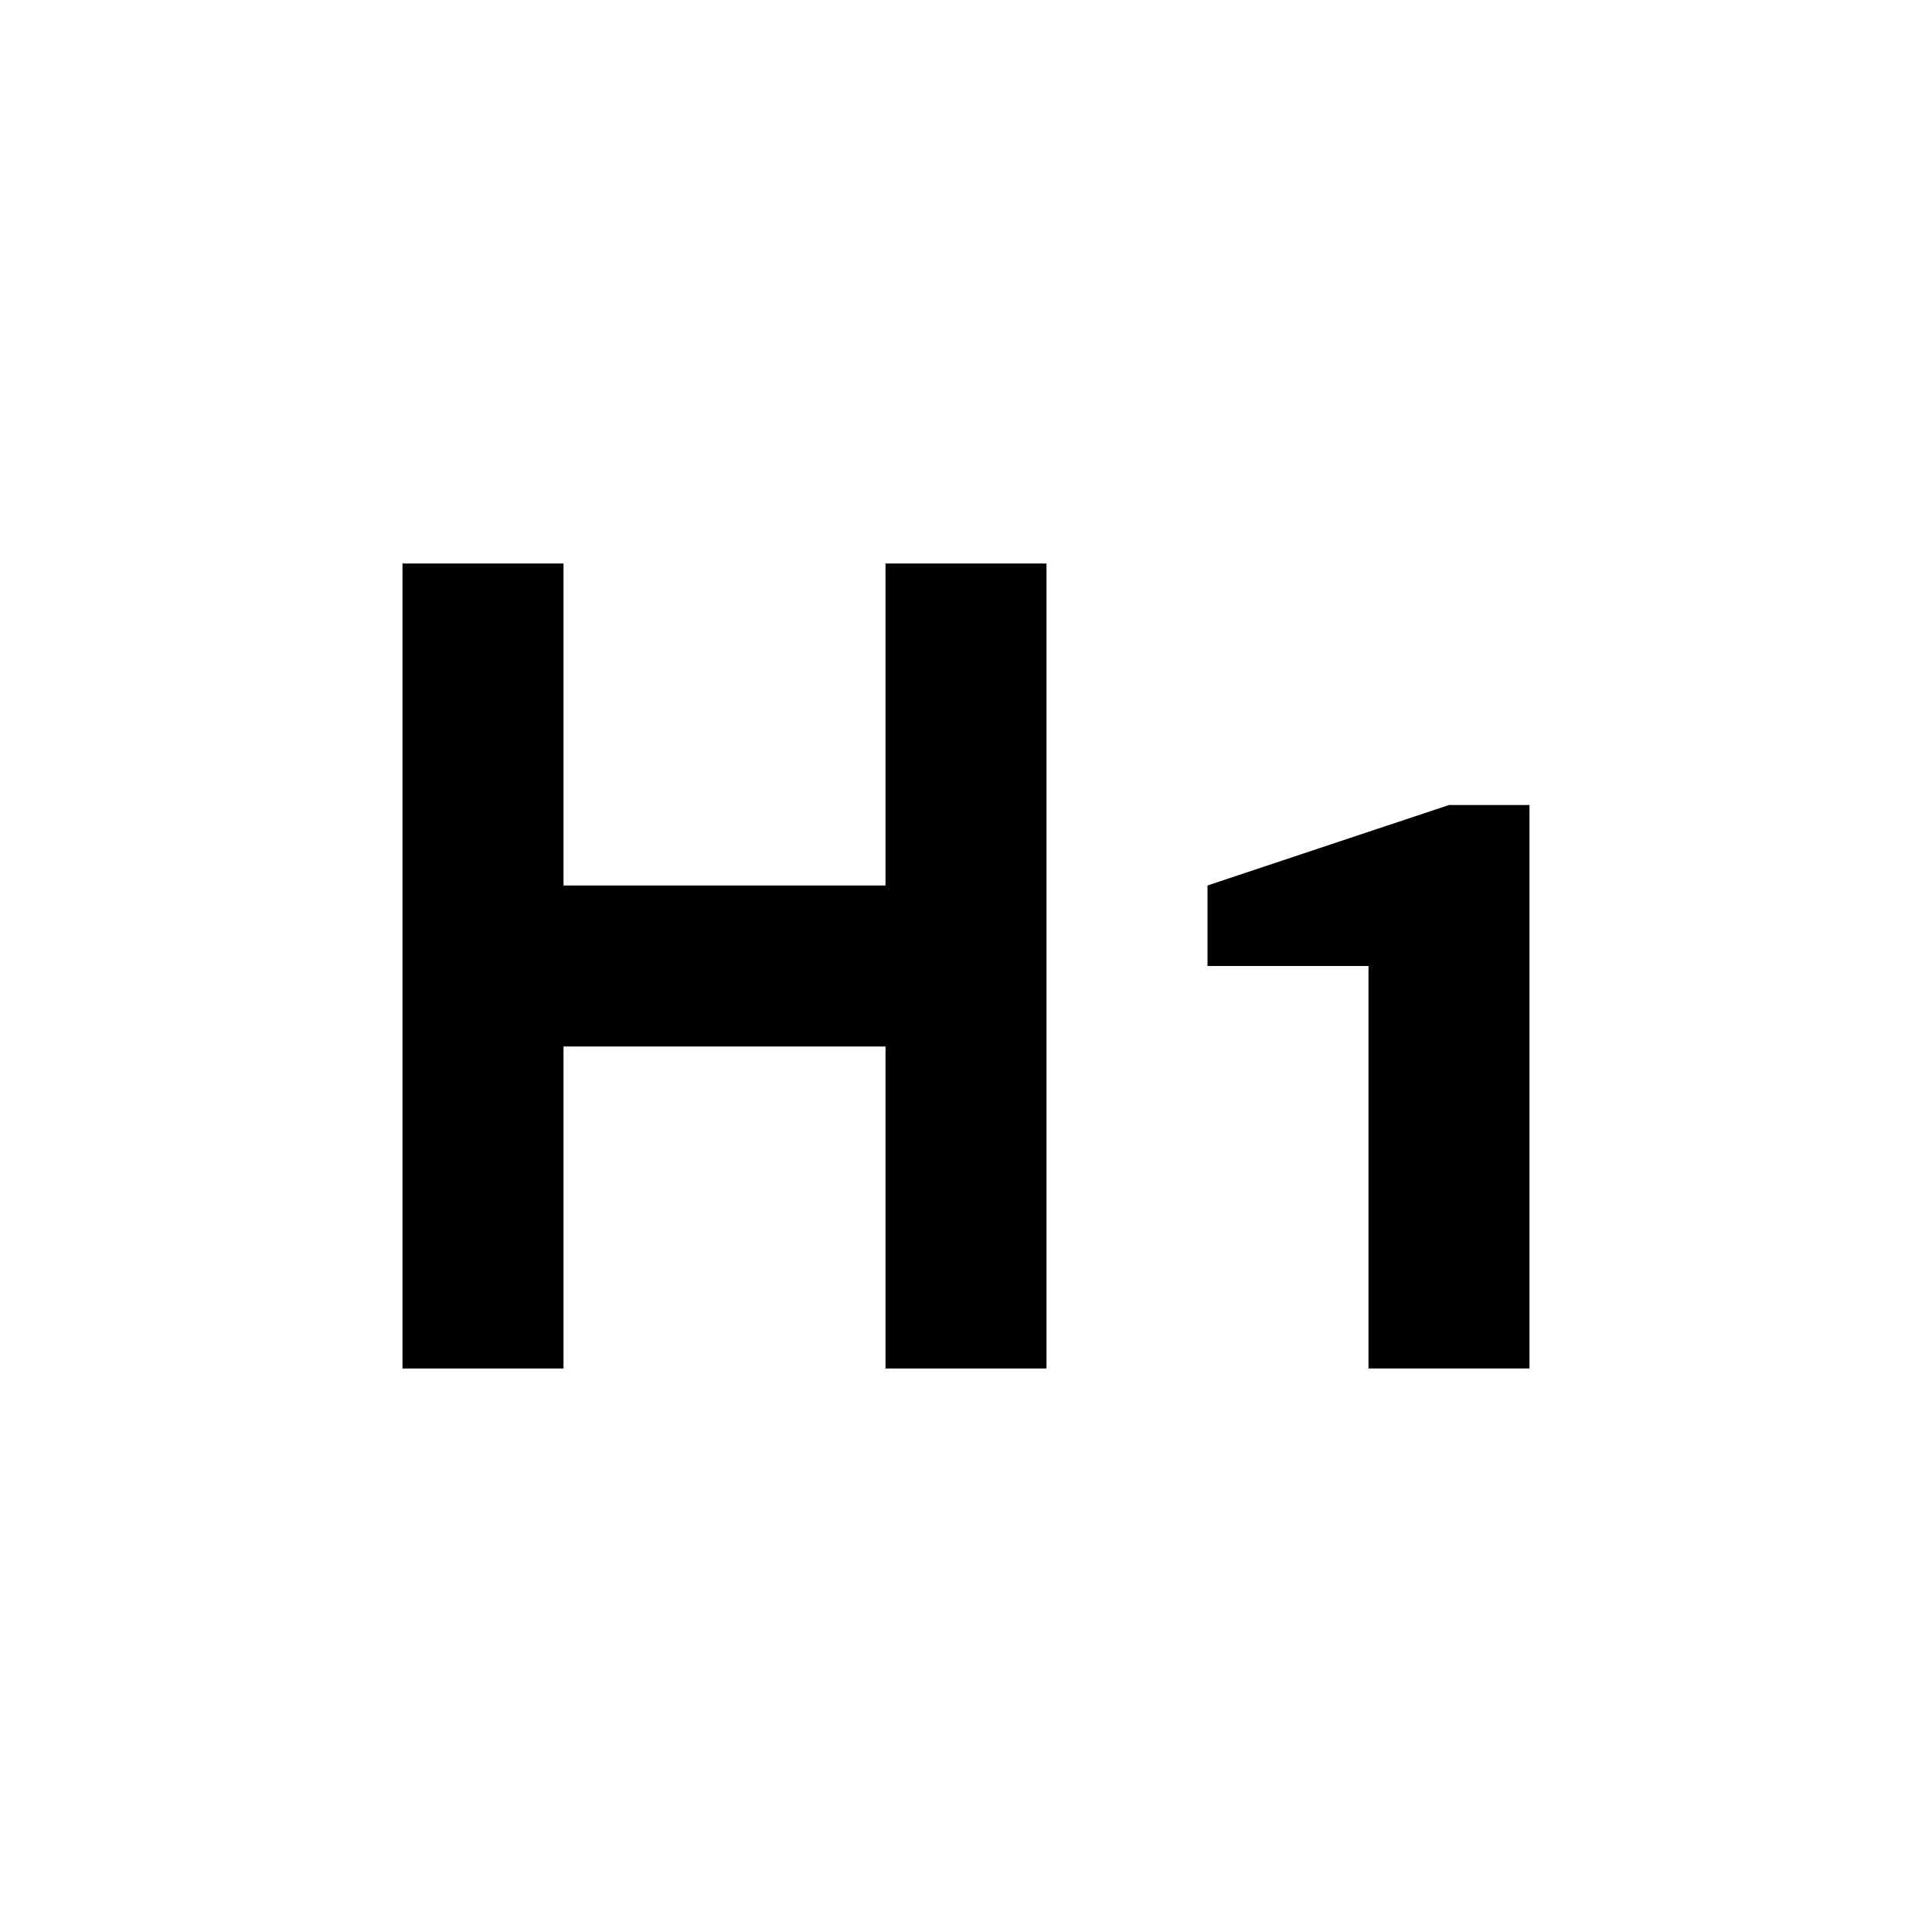
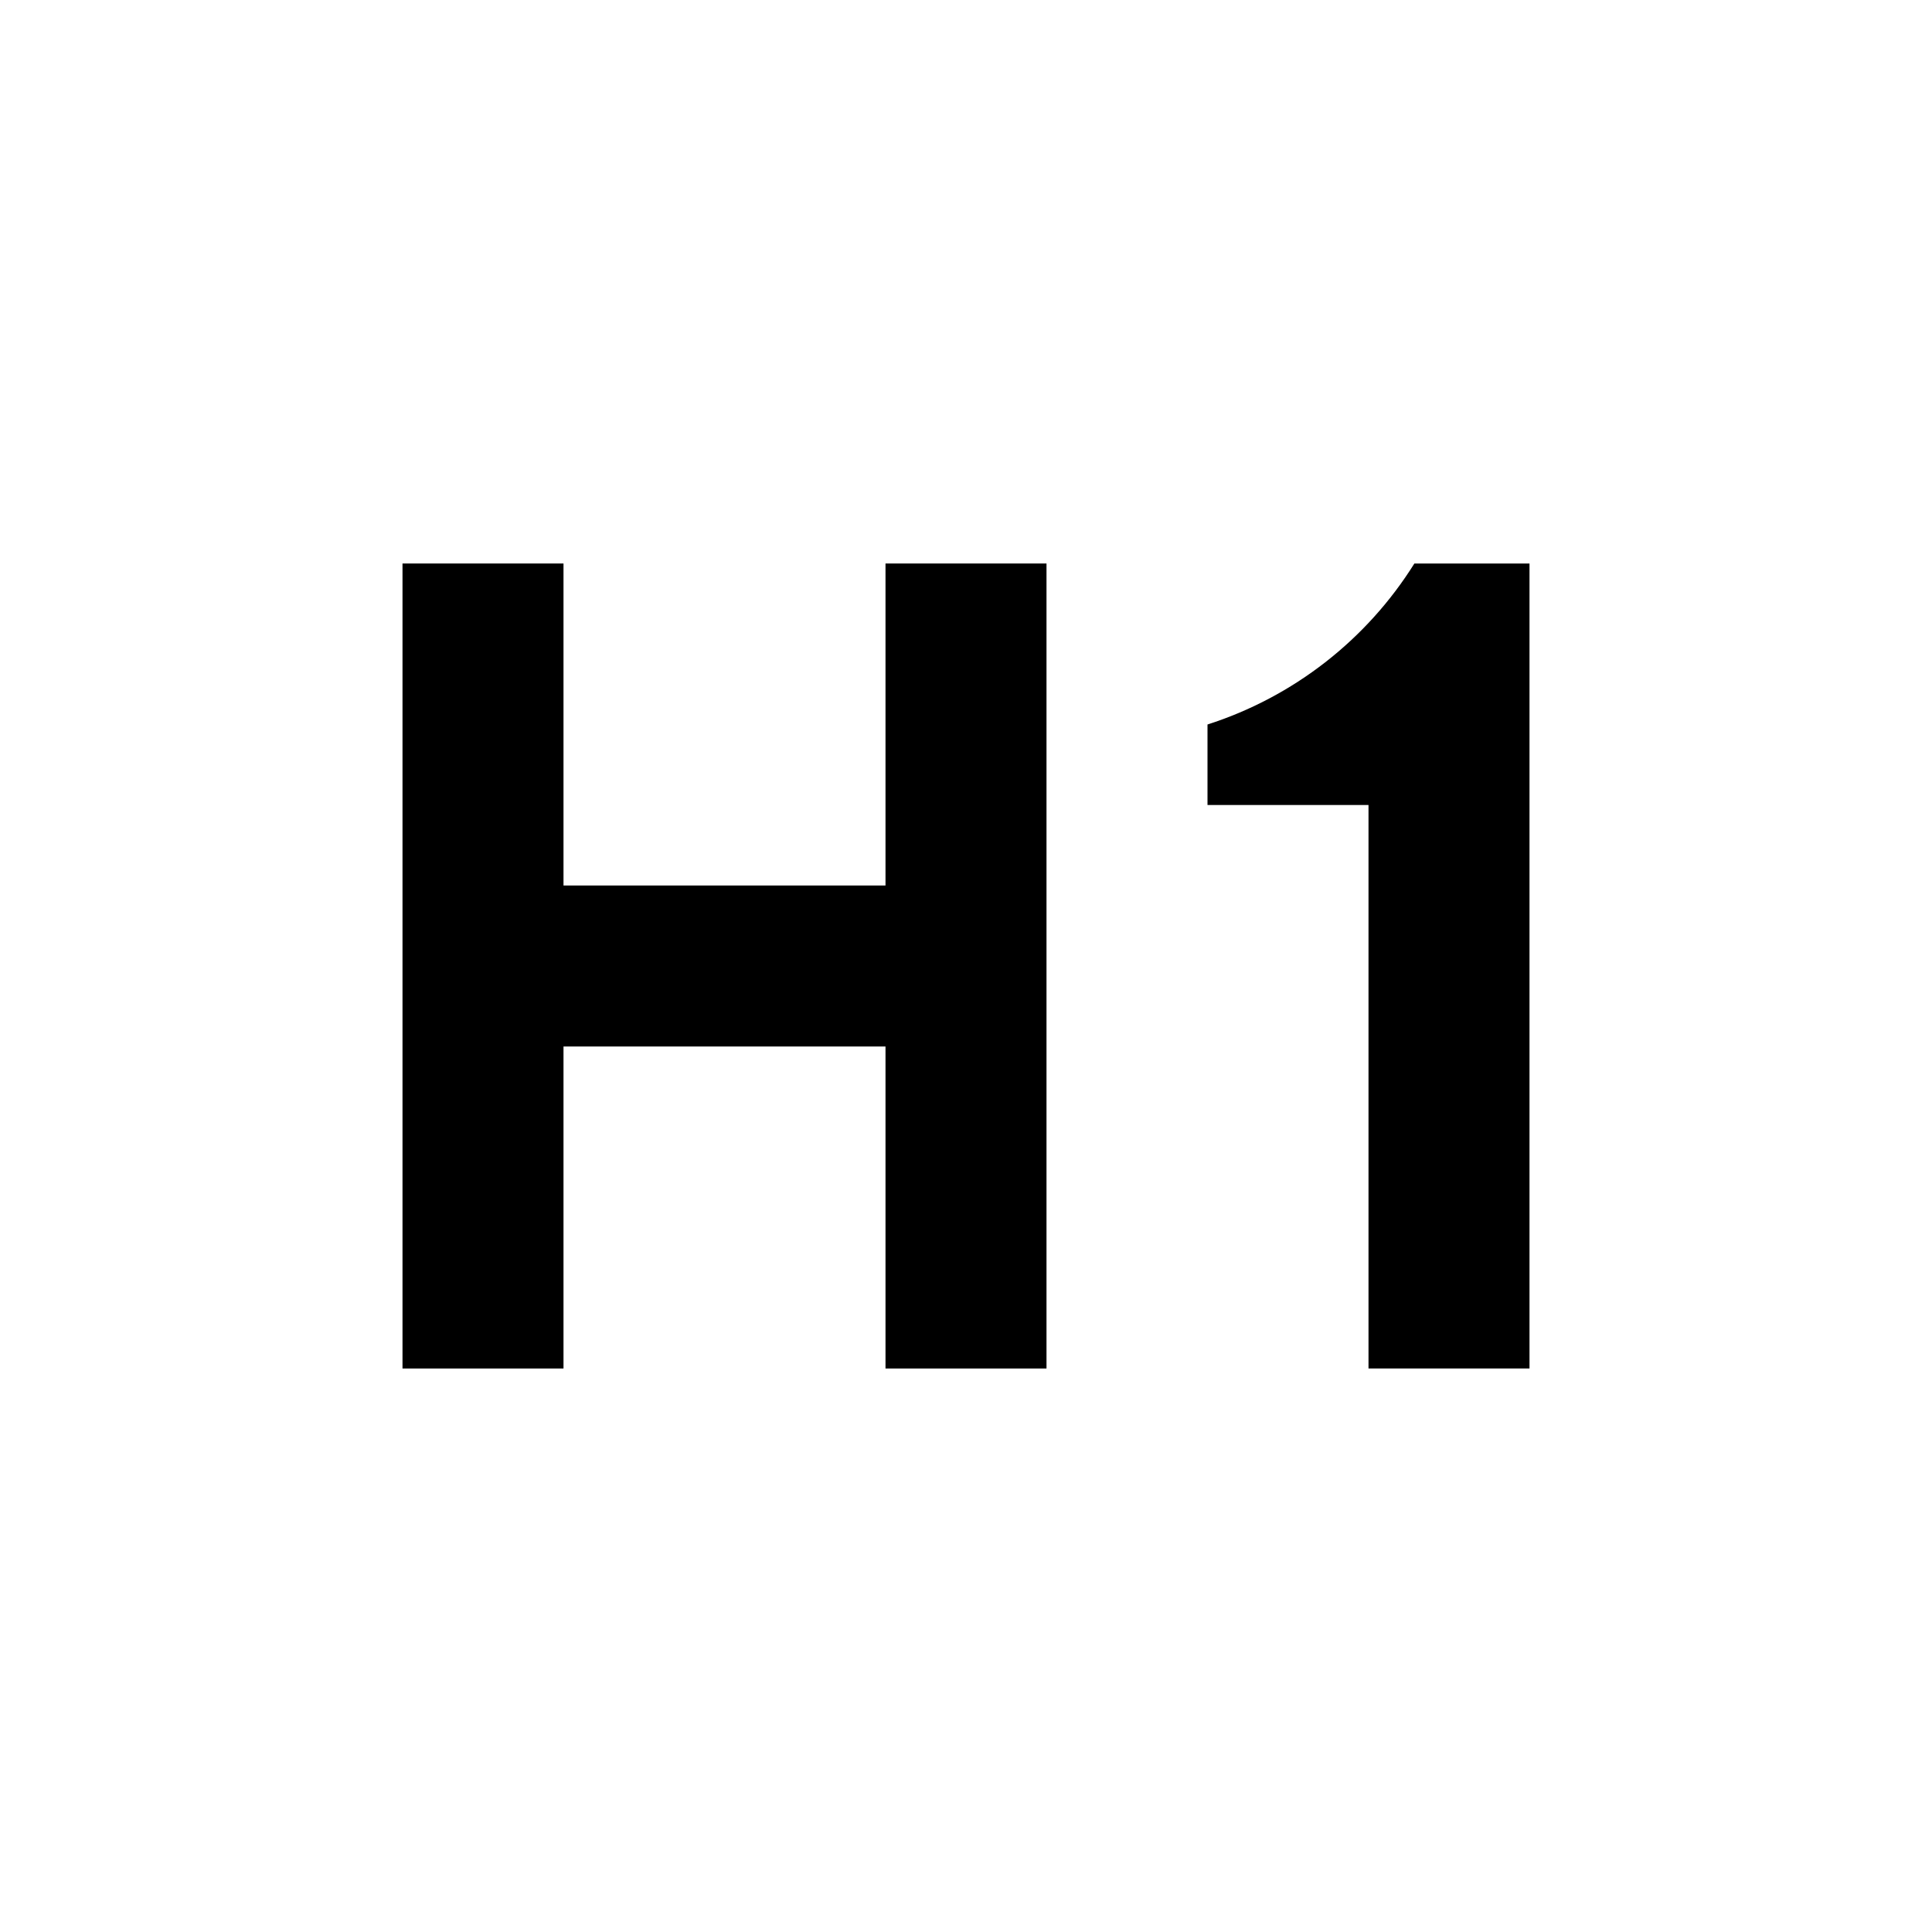
<svg xmlns="http://www.w3.org/2000/svg" viewBox="0 0 24 24">
  <g id="Artwork">
    <g id="heading">
      <path d="M13,17H11V13H7v4H5V7H7v4h4V7h2Z" />
    </g>
-     <path d="M18,10l1,0v7l-2,0V12H15V11" />
+     <path d="M17,17V10H15V9a4.74,4.74,0,0,0,2.57-2H19V17Z" />
  </g>
</svg>
